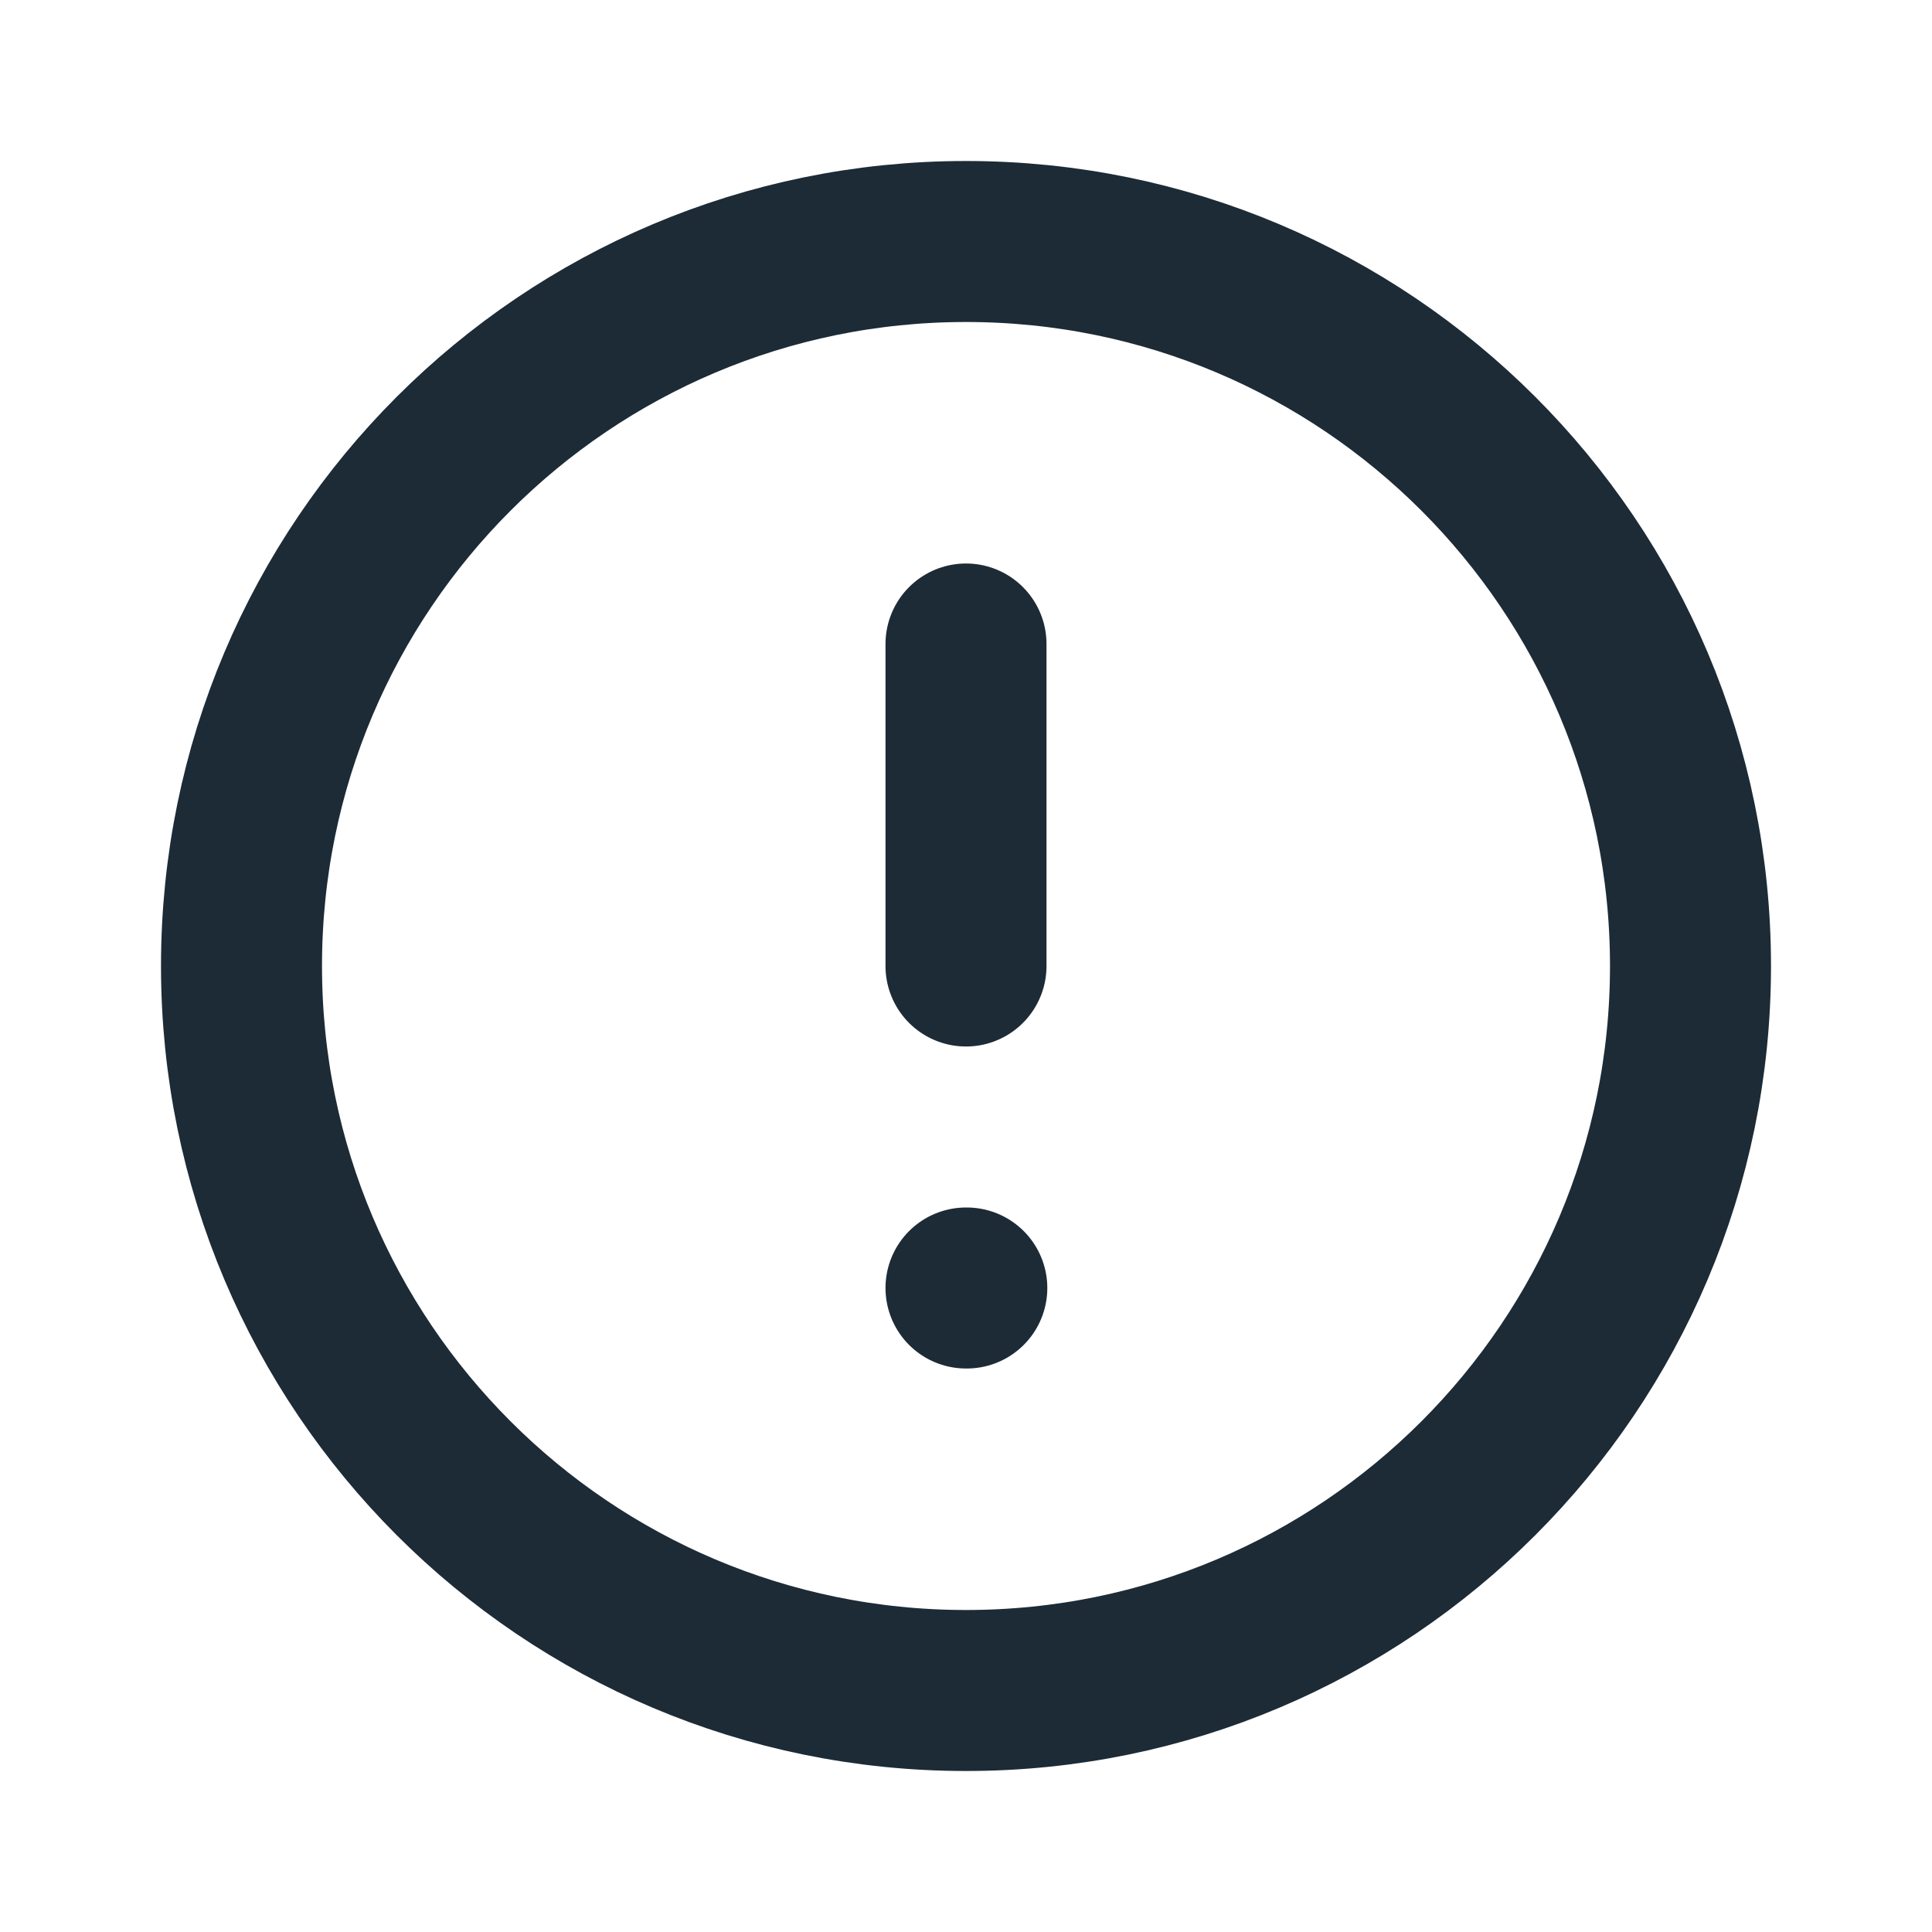
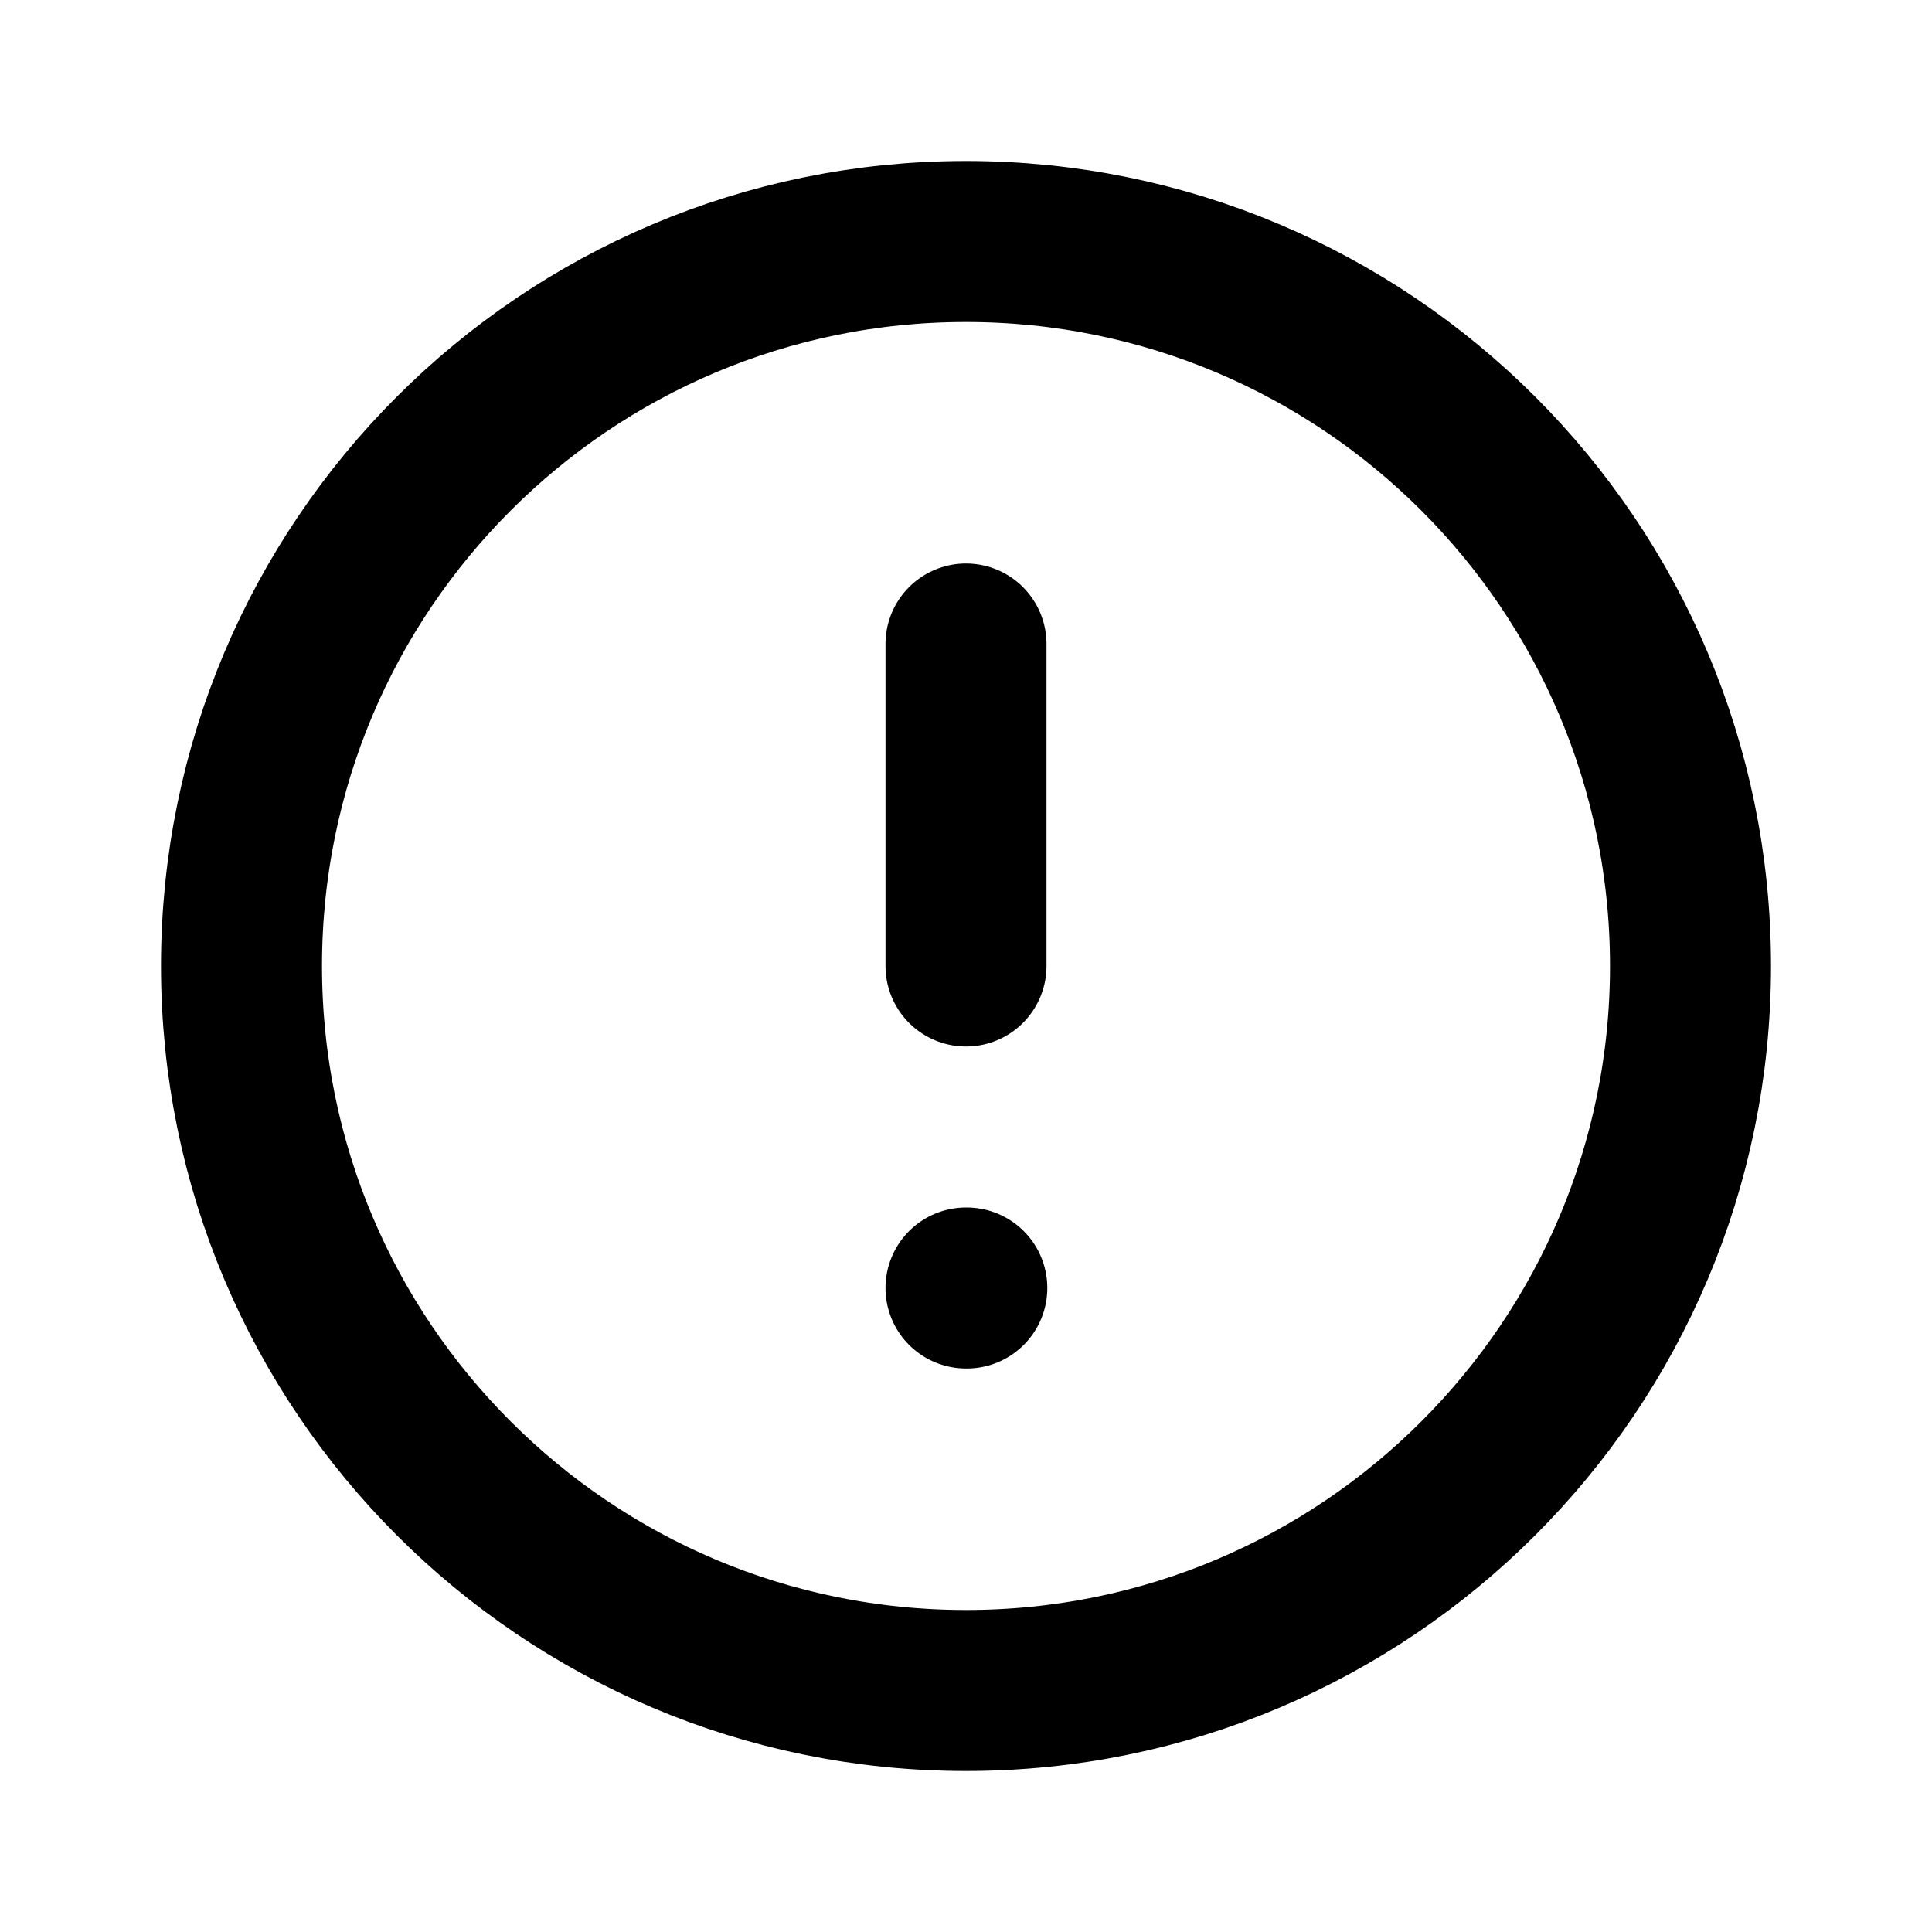
<svg xmlns="http://www.w3.org/2000/svg" width="24" height="24" viewBox="0 0 24 24" fill="none">
-   <path d="M12 8V12M12 16H12.01M21 12C21 16.971 16.971 21 12 21C7.029 21 3 16.971 3 12C3 7.029 7.029 3 12 3C16.971 3 21 7.029 21 12Z" stroke="#1C2B36" stroke-width="2" stroke-linecap="round" stroke-linejoin="round" />
+   <path d="M12 8V12M12 16H12.01M21 12C21 16.971 16.971 21 12 21C7.029 21 3 16.971 3 12C3 7.029 7.029 3 12 3C16.971 3 21 7.029 21 12Z" stroke="currentColor" stroke-width="2" stroke-linecap="round" stroke-linejoin="round" />
</svg>
